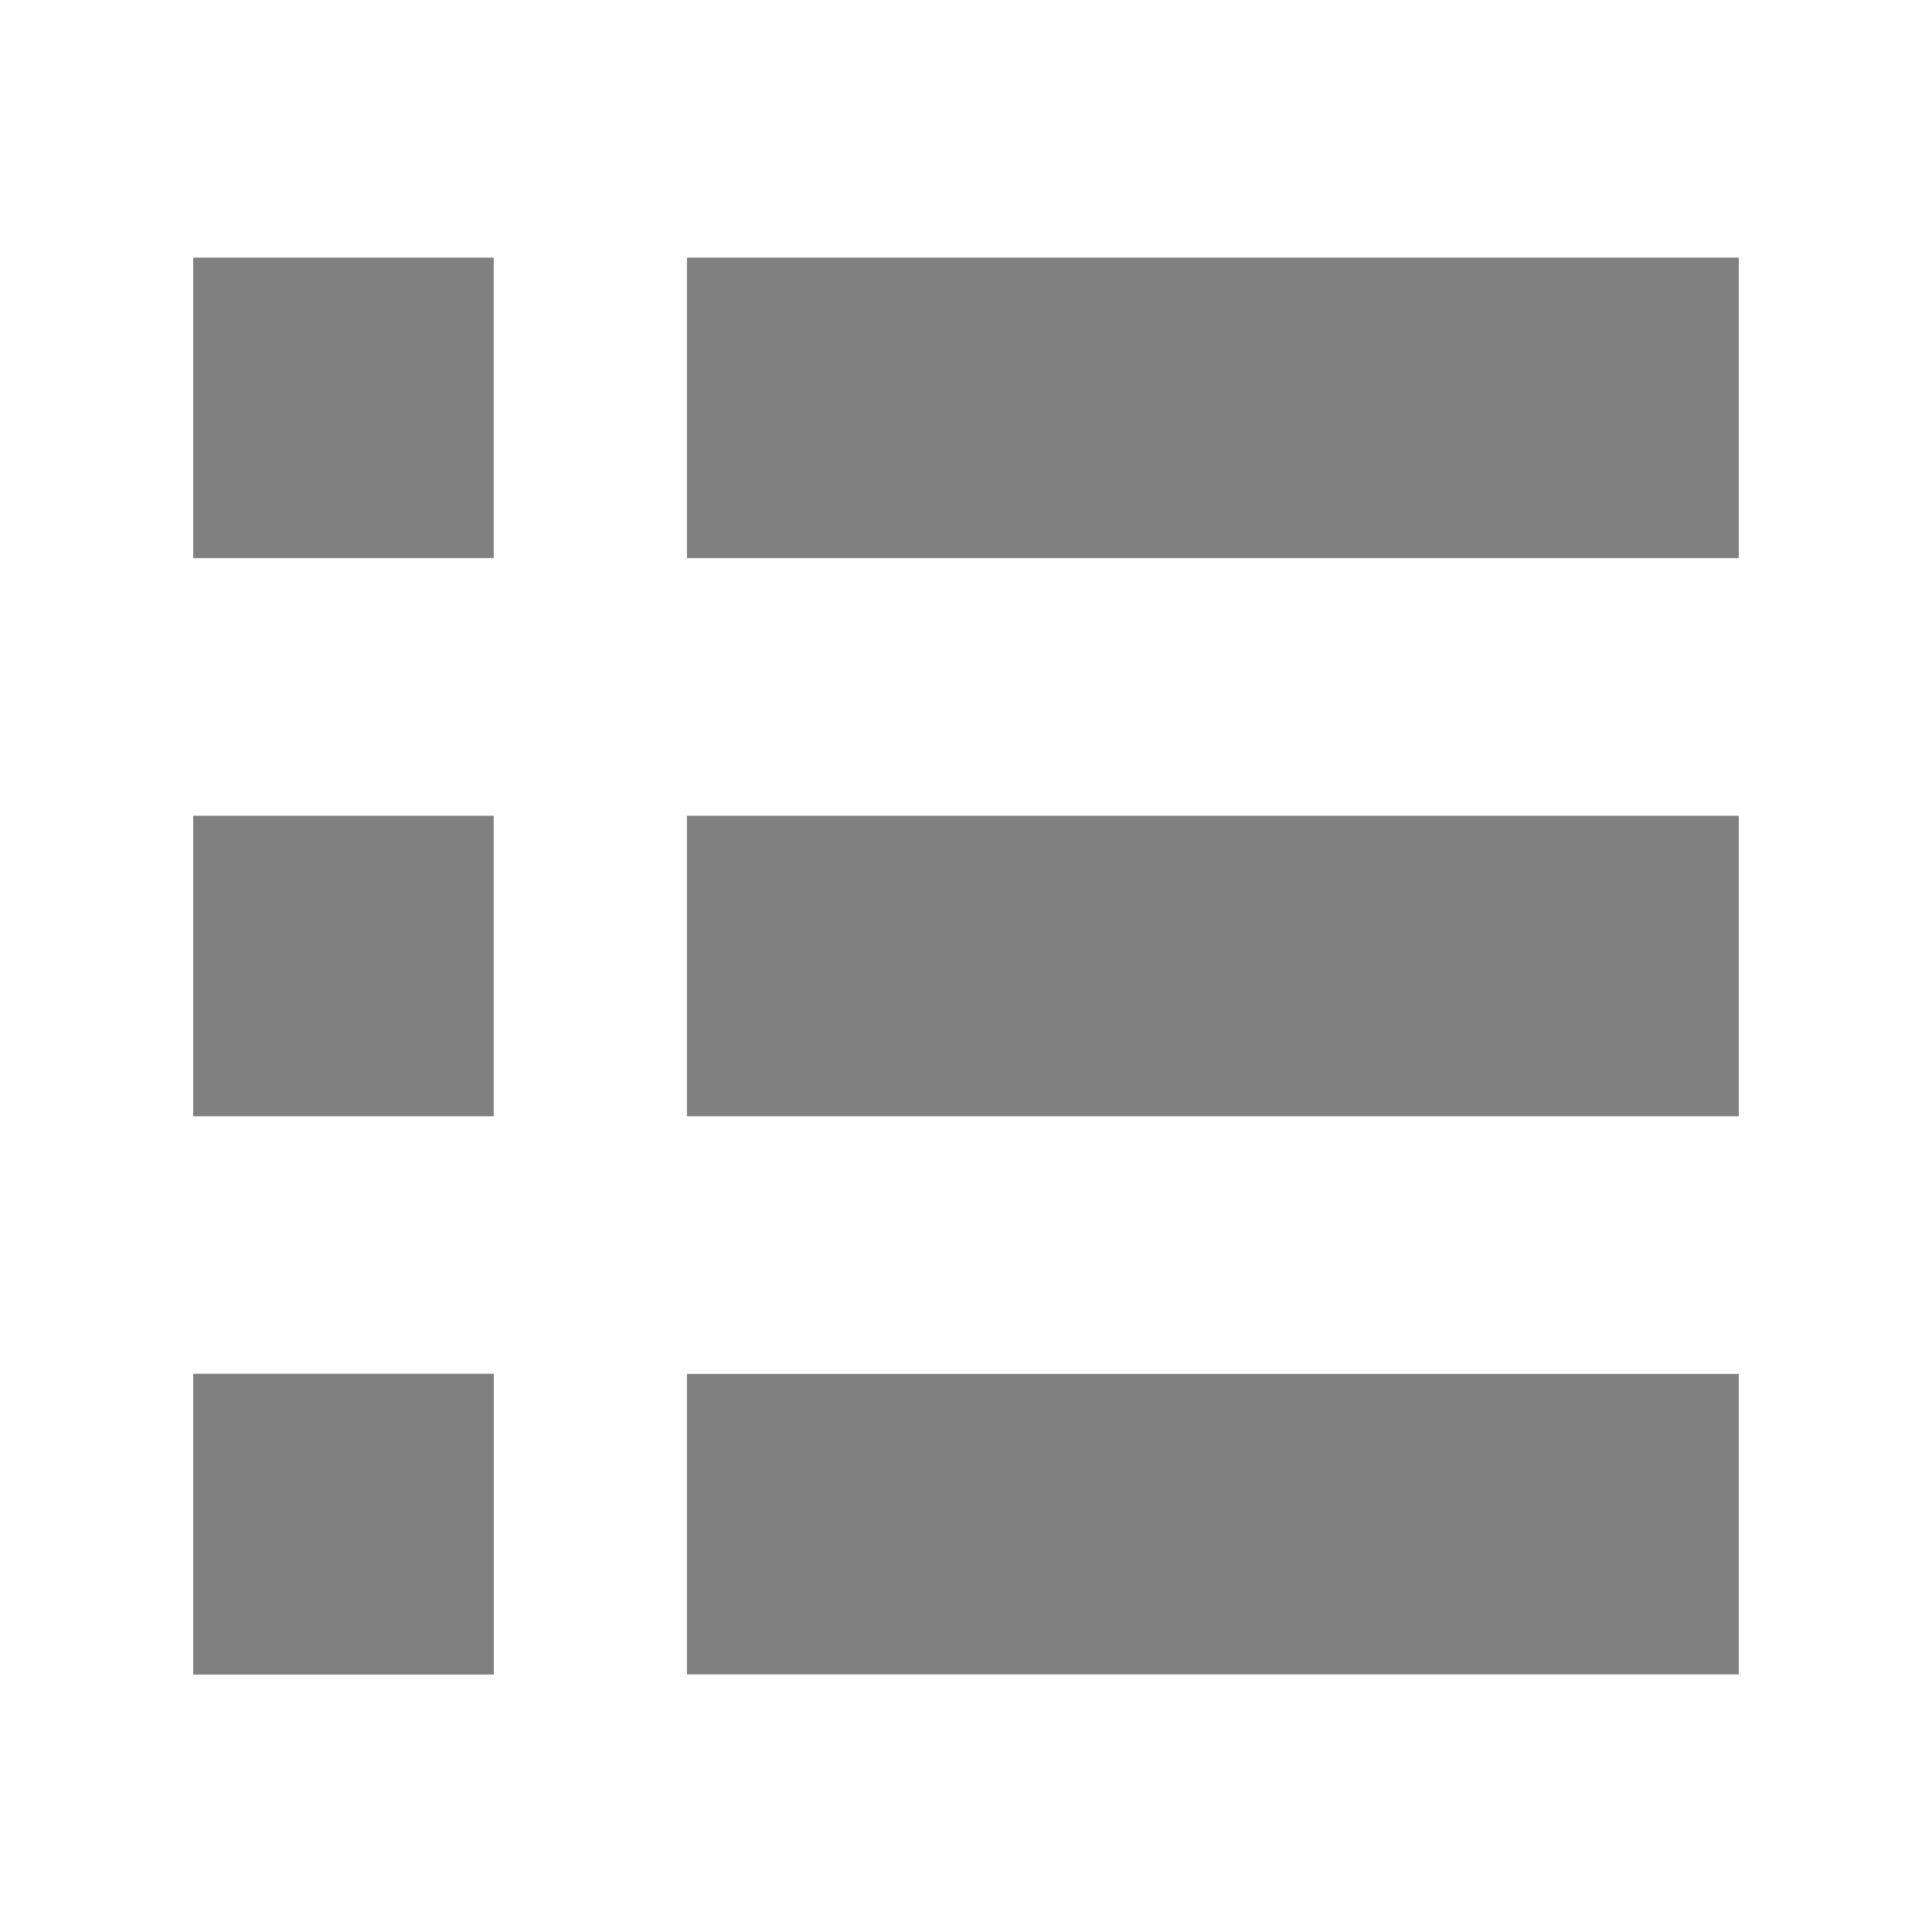
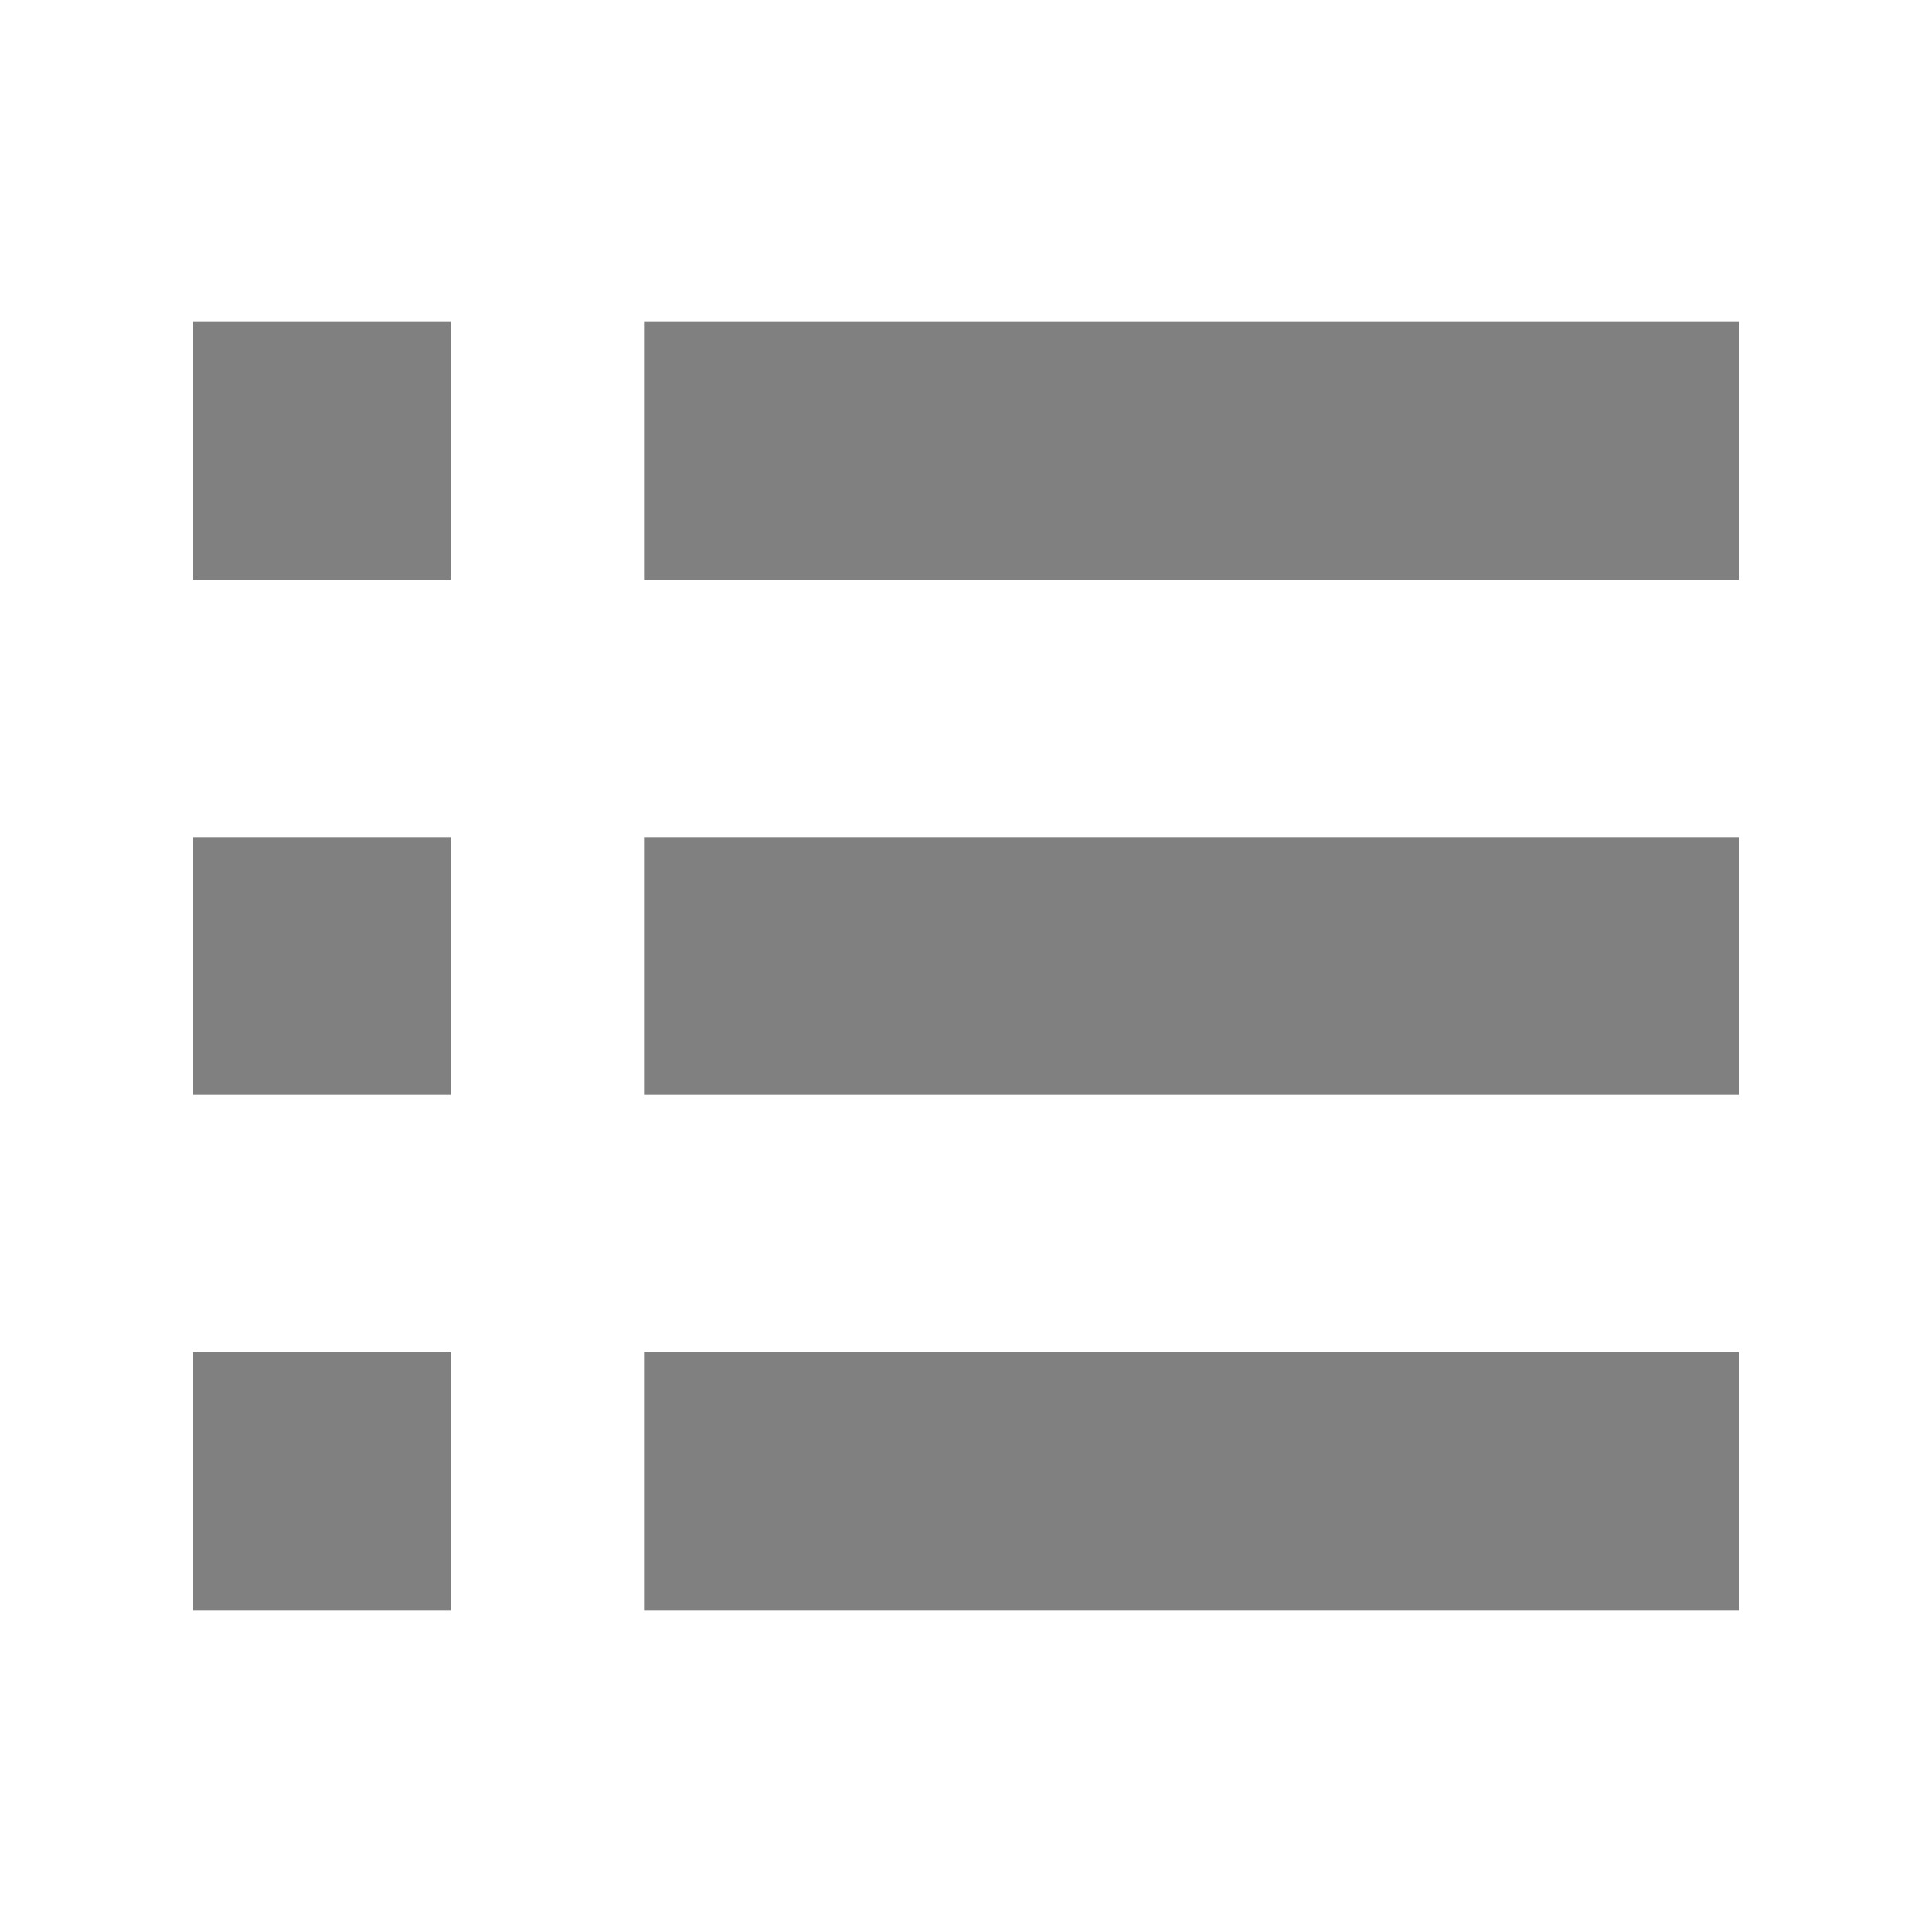
<svg xmlns="http://www.w3.org/2000/svg" width="90" height="90" id="svg4874" version="1.1" viewBox="0 0 90 90">
  <defs id="defs4876" />
  <g id="layer1" transform="translate(67.85715,-84.50504)">
    <g transform="matrix(0,-1,-1,0,373.5051,516.505)" id="g4845" style="display:inline">
      <g id="g1708" transform="matrix(0,-1,-1,0,1394.362,441.3622)">
-         <rect y="1026.362" x="32" height="14" width="49" id="rect4160" style="color:#000000;fill:#808080;fill-opacity:1;fill-rule:nonzero;stroke:none;stroke-width:0.8;marker:none;visibility:visible;display:inline;overflow:visible;enable-background:accumulate" />
        <rect style="color:#000000;fill:none;stroke:none;stroke-width:7.5;marker:none;visibility:visible;display:inline;overflow:visible;enable-background:accumulate" id="rect1710" width="90" height="90" x="0" y="962.362" />
-         <rect style="color:#000000;fill:#808080;fill-opacity:1;fill-rule:nonzero;stroke:none;stroke-width:0.8;marker:none;visibility:visible;display:inline;overflow:visible;enable-background:accumulate" id="rect4067" width="14" height="14" x="9" y="974.362" />
-         <rect style="color:#000000;fill:#808080;fill-opacity:1;fill-rule:nonzero;stroke:none;stroke-width:0.8;marker:none;visibility:visible;display:inline;overflow:visible;enable-background:accumulate" id="rect4099" width="49" height="14" x="32" y="974.362" />
-         <rect y="1000.362" x="9" height="14" width="14" id="rect4150" style="color:#000000;fill:#808080;fill-opacity:1;fill-rule:nonzero;stroke:none;stroke-width:0.8;marker:none;visibility:visible;display:inline;overflow:visible;enable-background:accumulate" />
-         <rect y="1000.362" x="32" height="14" width="49" id="rect4152" style="color:#000000;fill:#808080;fill-opacity:1;fill-rule:nonzero;stroke:none;stroke-width:0.8;marker:none;visibility:visible;display:inline;overflow:visible;enable-background:accumulate" />
-         <rect style="color:#000000;fill:#808080;fill-opacity:1;fill-rule:nonzero;stroke:none;stroke-width:0.8;marker:none;visibility:visible;display:inline;overflow:visible;enable-background:accumulate" id="rect4154" width="14" height="14" x="9" y="1026.362" />
-         <rect y="1026.362" x="9" height="14" width="14" id="rect4158" style="color:#000000;fill:#808080;fill-opacity:1;fill-rule:nonzero;stroke:none;stroke-width:0.8;marker:none;visibility:visible;display:inline;overflow:visible;enable-background:accumulate" />
+         <rect style="color:#000000;fill:#808080;fill-opacity:1;fill-rule:nonzero;stroke:none;stroke-width:0.8;marker:none;visibility:visible;display:inline;overflow:visible;enable-background:accumulate" id="rect4067" width="12" height="12" x="9" y="977.362" />
+         <rect y="1001.362" x="9" height="12" width="12" id="rect4691" style="color:#000000;fill:#808080;fill-opacity:1;fill-rule:nonzero;stroke:none;stroke-width:0.8;marker:none;visibility:visible;display:inline;overflow:visible;enable-background:accumulate" />
+         <rect style="color:#000000;fill:#808080;fill-opacity:1;fill-rule:nonzero;stroke:none;stroke-width:0.8;marker:none;visibility:visible;display:inline;overflow:visible;enable-background:accumulate" id="rect4697" width="12" height="12" x="9" y="1025.362" />
+         <rect y="977.362" x="30" height="12" width="51" id="rect4724" style="color:#000000;fill:#808080;fill-opacity:1;fill-rule:nonzero;stroke:none;stroke-width:0.8;marker:none;visibility:visible;display:inline;overflow:visible;enable-background:accumulate" />
+         <rect style="color:#000000;fill:#808080;fill-opacity:1;fill-rule:nonzero;stroke:none;stroke-width:0.8;marker:none;visibility:visible;display:inline;overflow:visible;enable-background:accumulate" id="rect4726" width="51" height="12" x="30" y="1001.362" />
+         <rect y="1025.362" x="30" height="12" width="51" id="rect4728" style="color:#000000;fill:#808080;fill-opacity:1;fill-rule:nonzero;stroke:none;stroke-width:0.8;marker:none;visibility:visible;display:inline;overflow:visible;enable-background:accumulate" />
      </g>
    </g>
  </g>
</svg>
